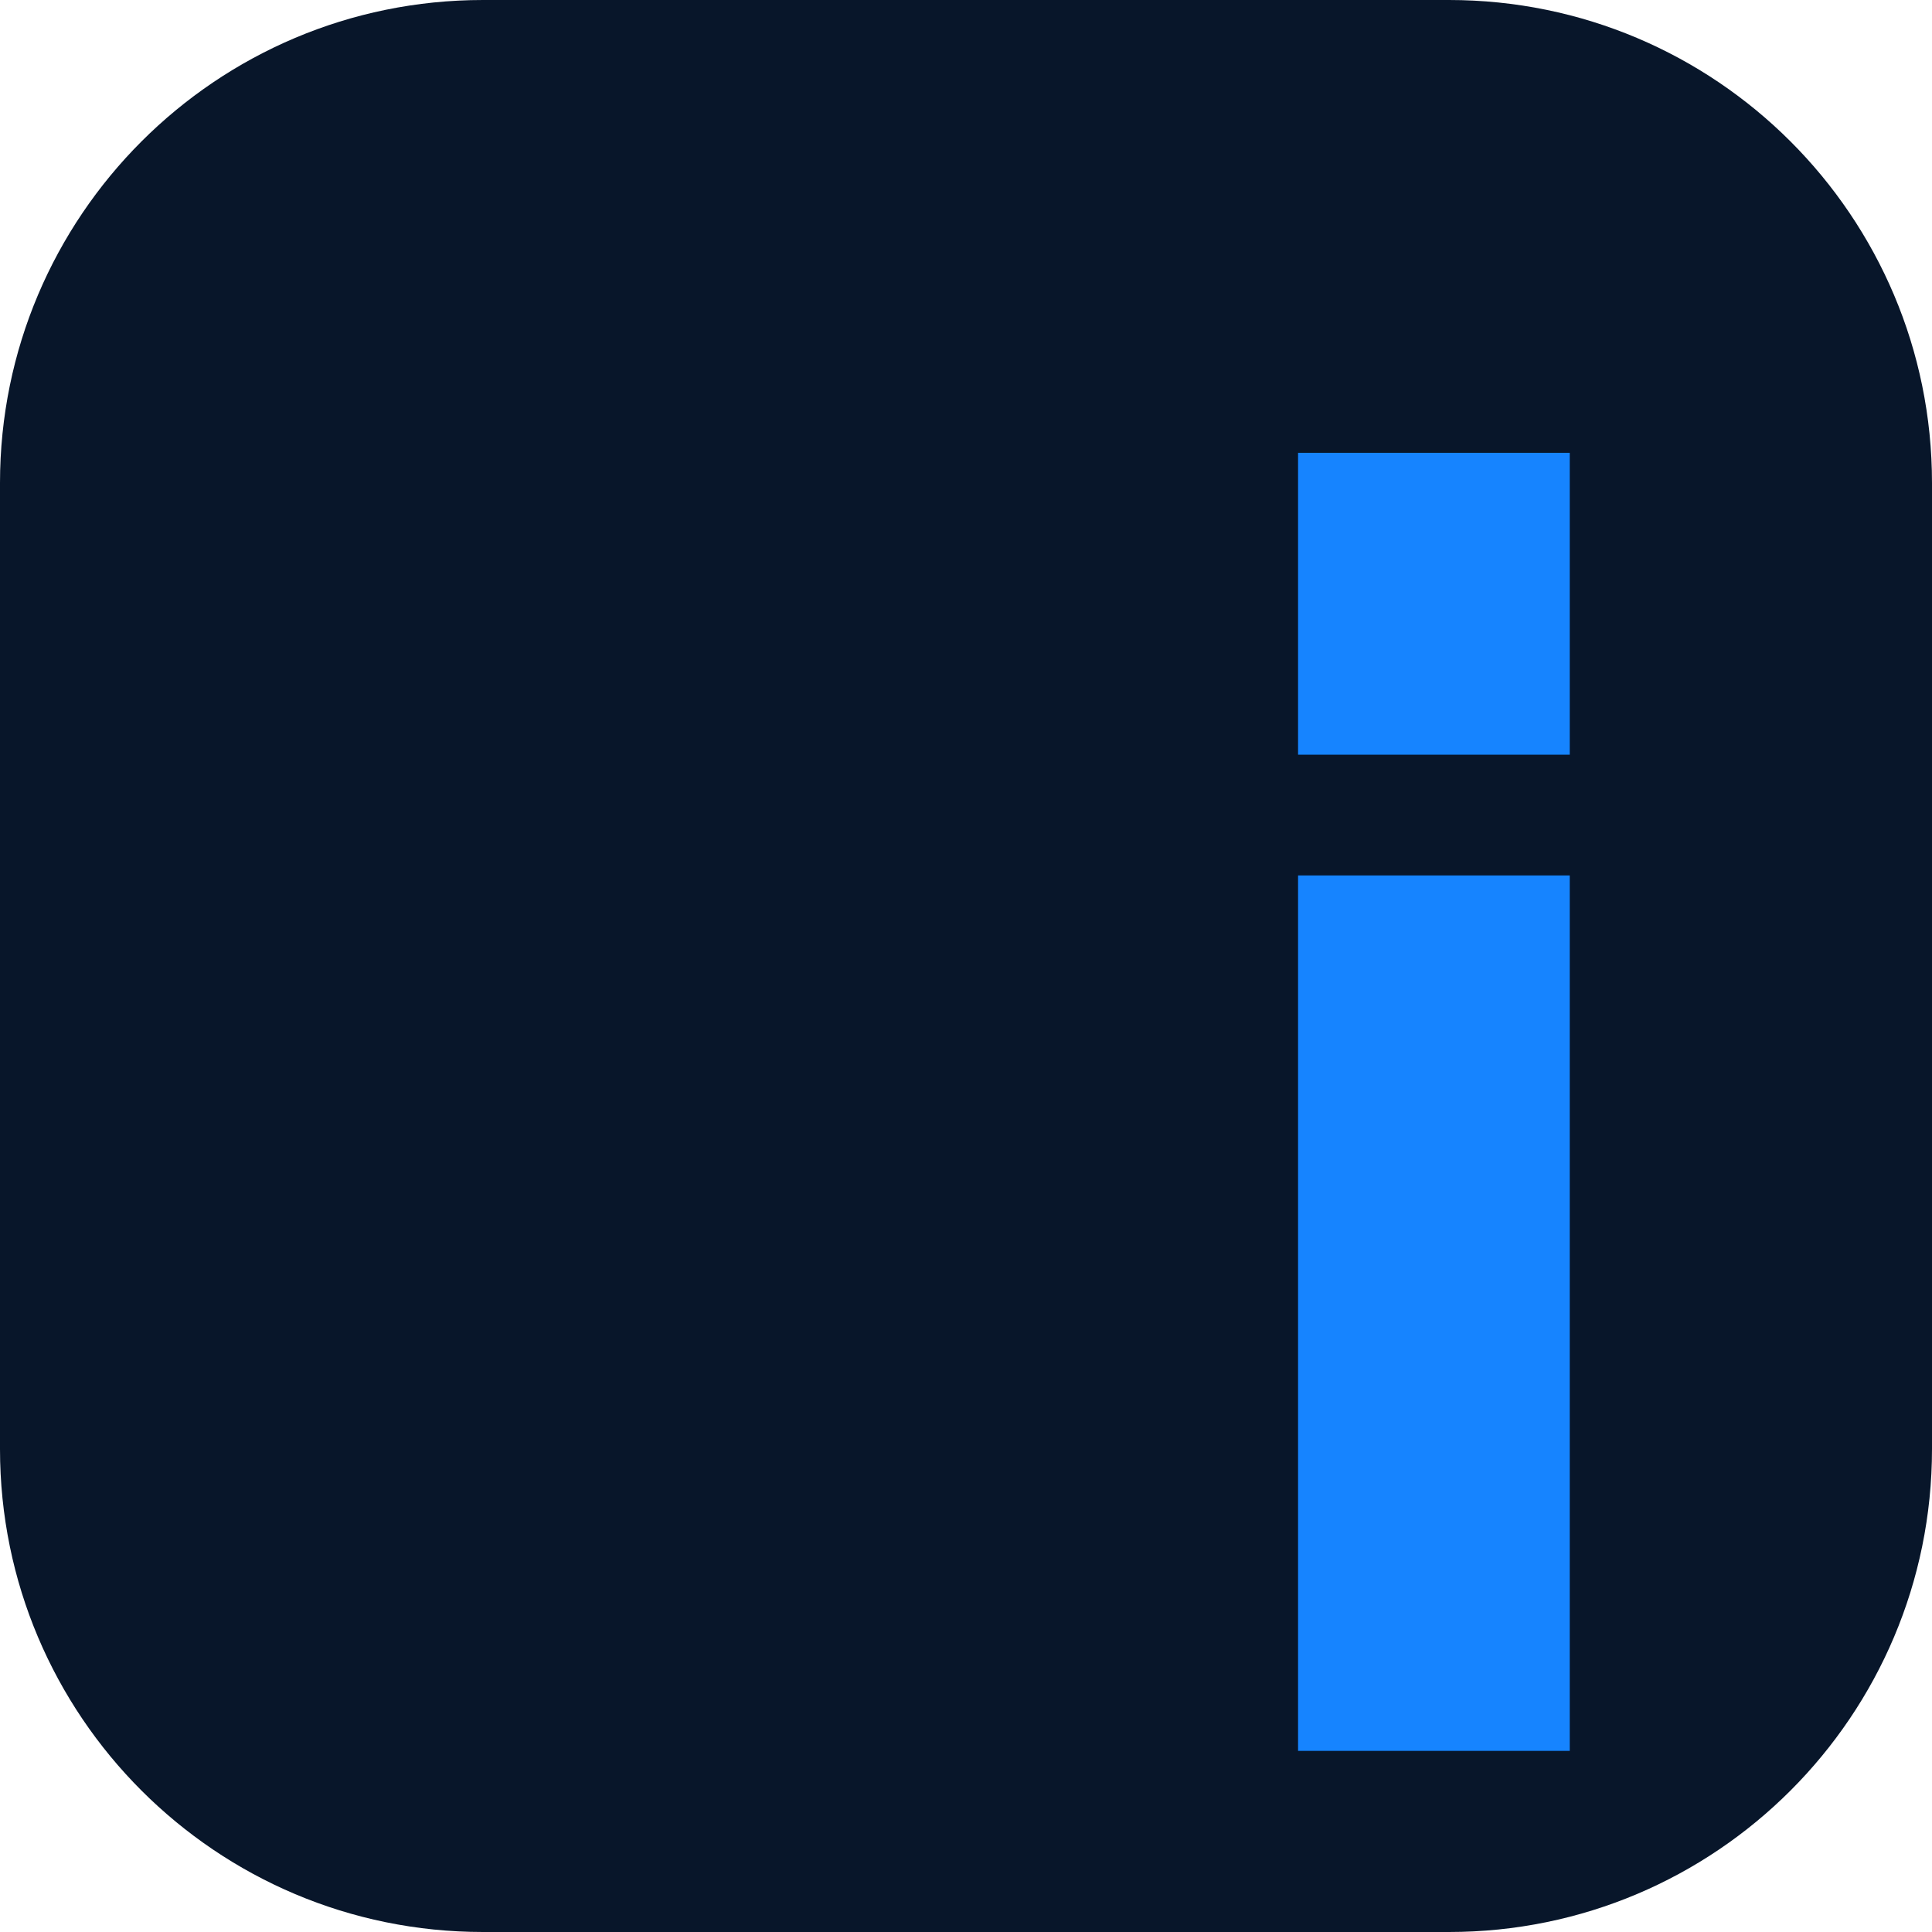
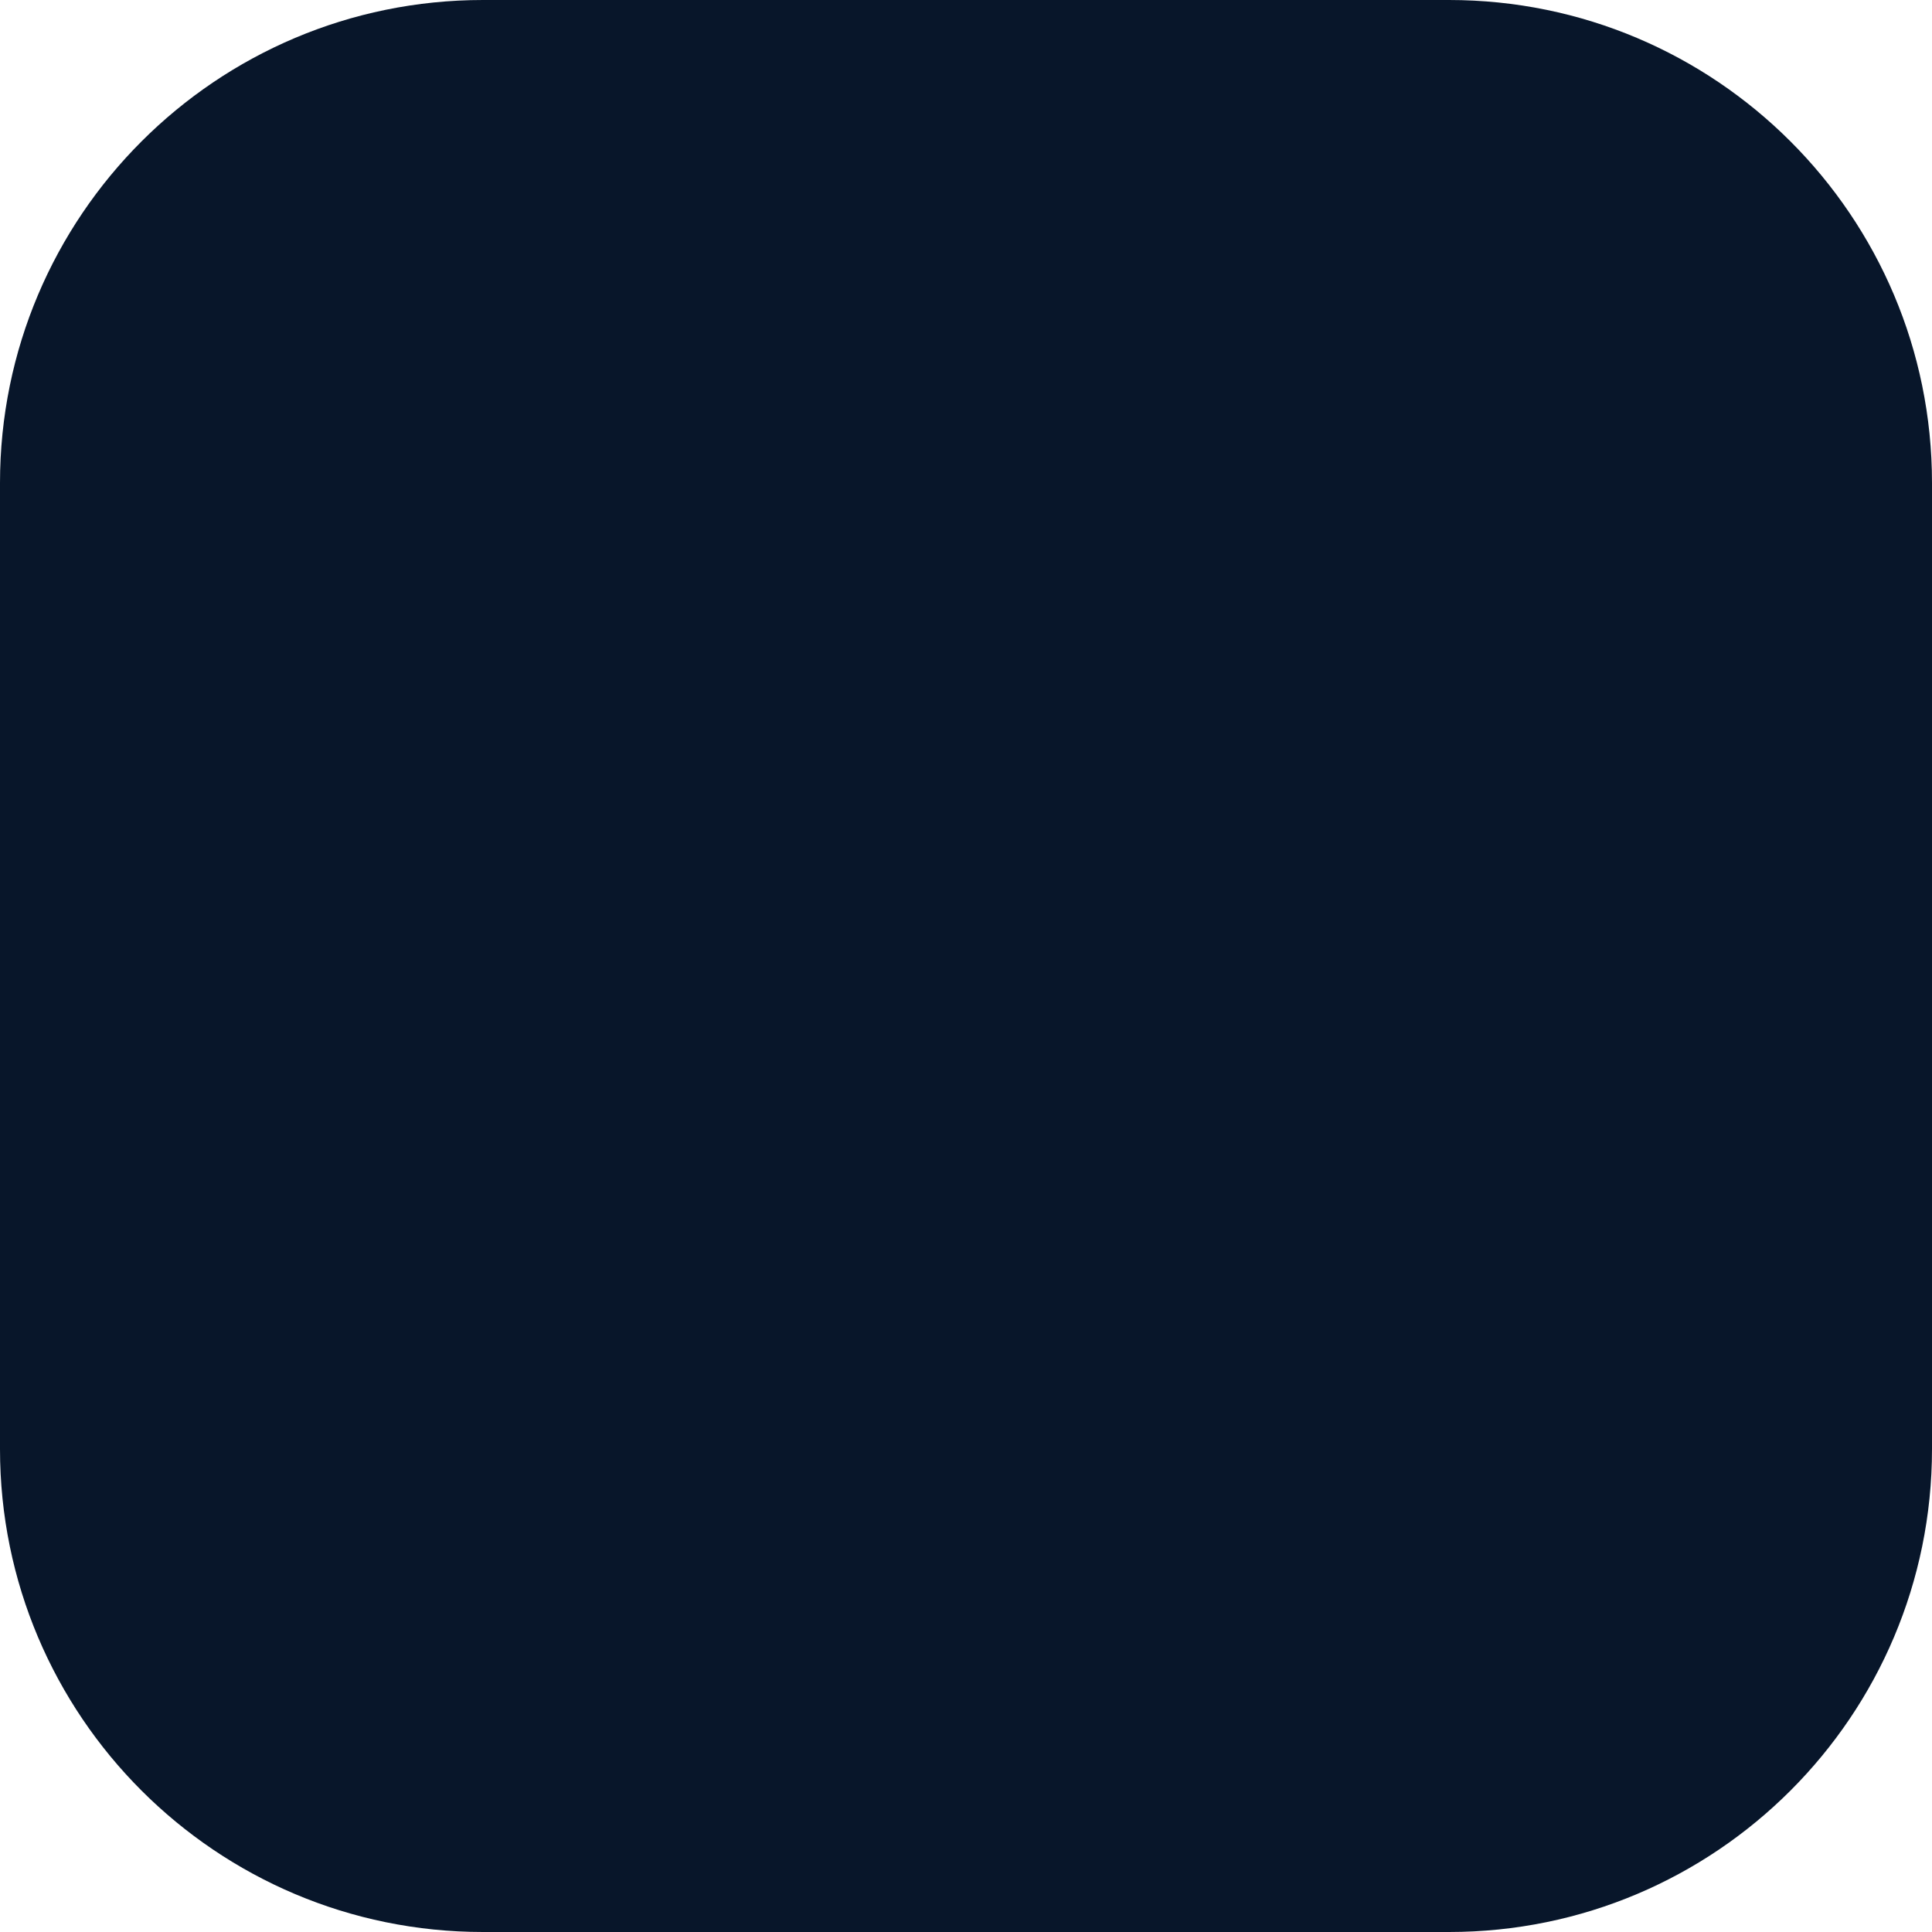
<svg xmlns="http://www.w3.org/2000/svg" viewBox="0 0 64 64">
  <rect width="64" height="64" rx="16" fill="#08162A" />
  <path d="public/BBS logo 48x48.jpg" />
-   <path d="M43 15h9v10h-9zM43 29h9v29h-9z" fill="#1684FF" />
+   <path d="public/BBS logo 48x48.jpg" fill="#1684FF" />
</svg>
